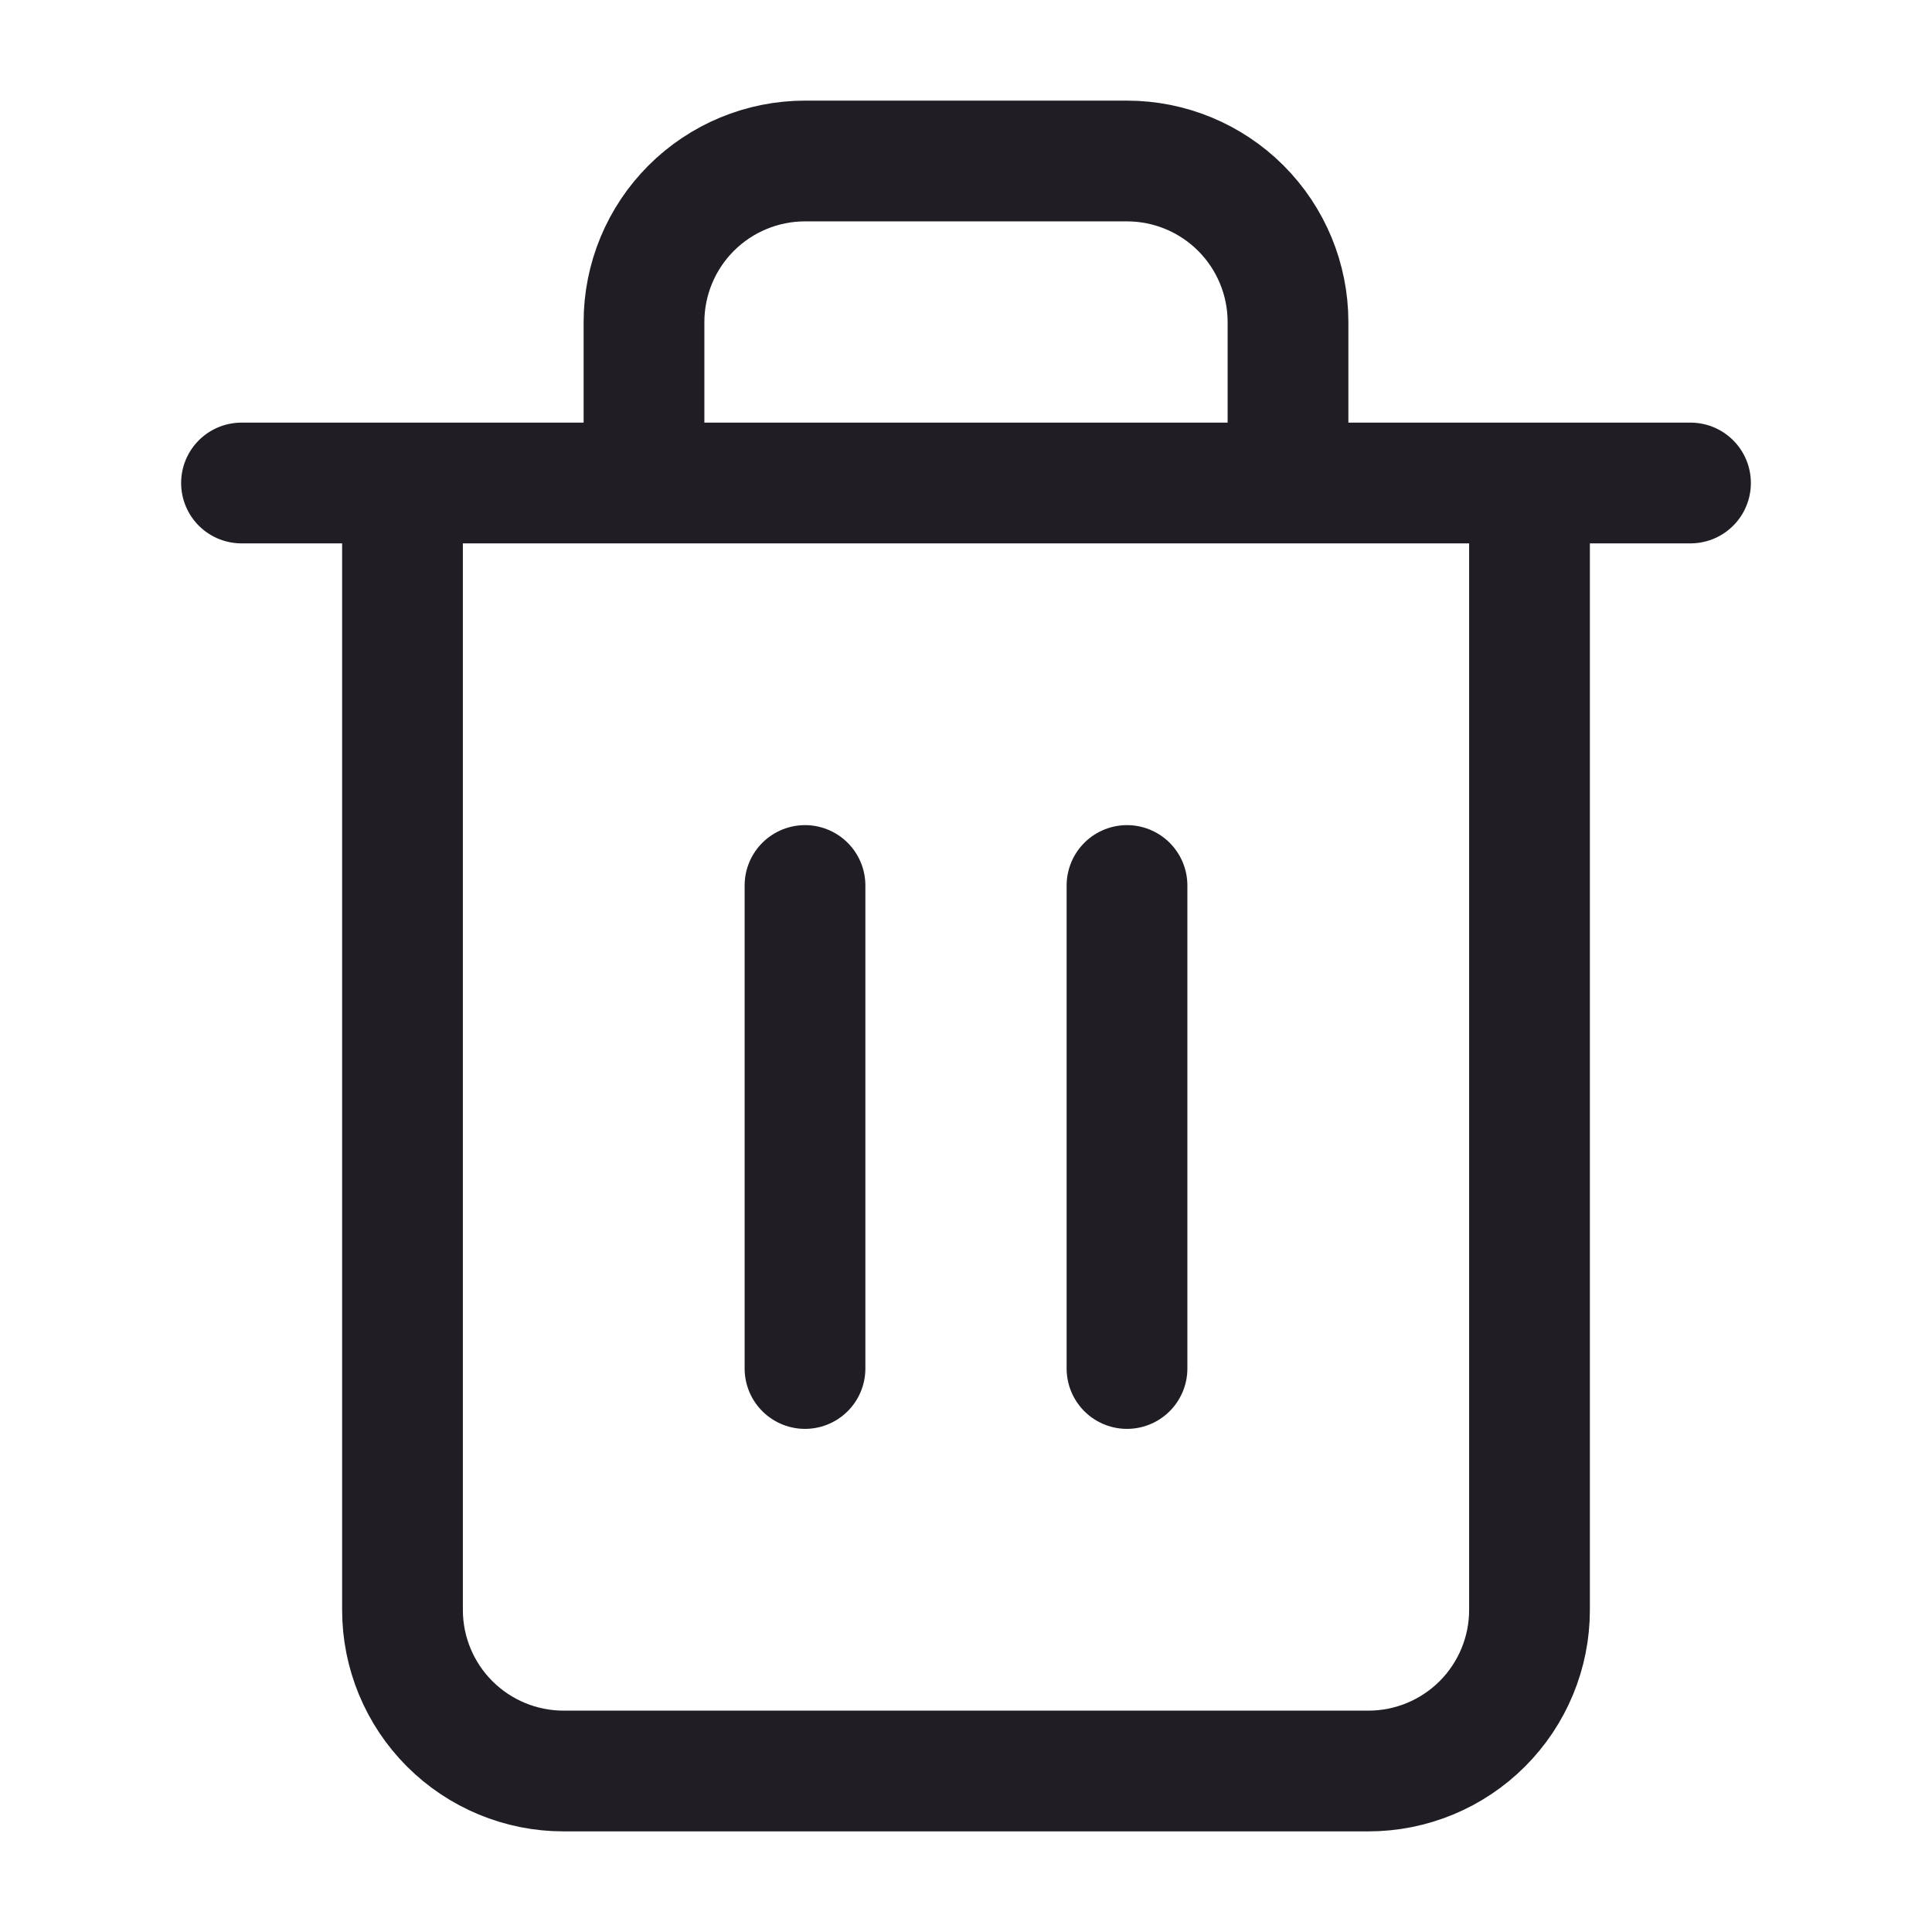
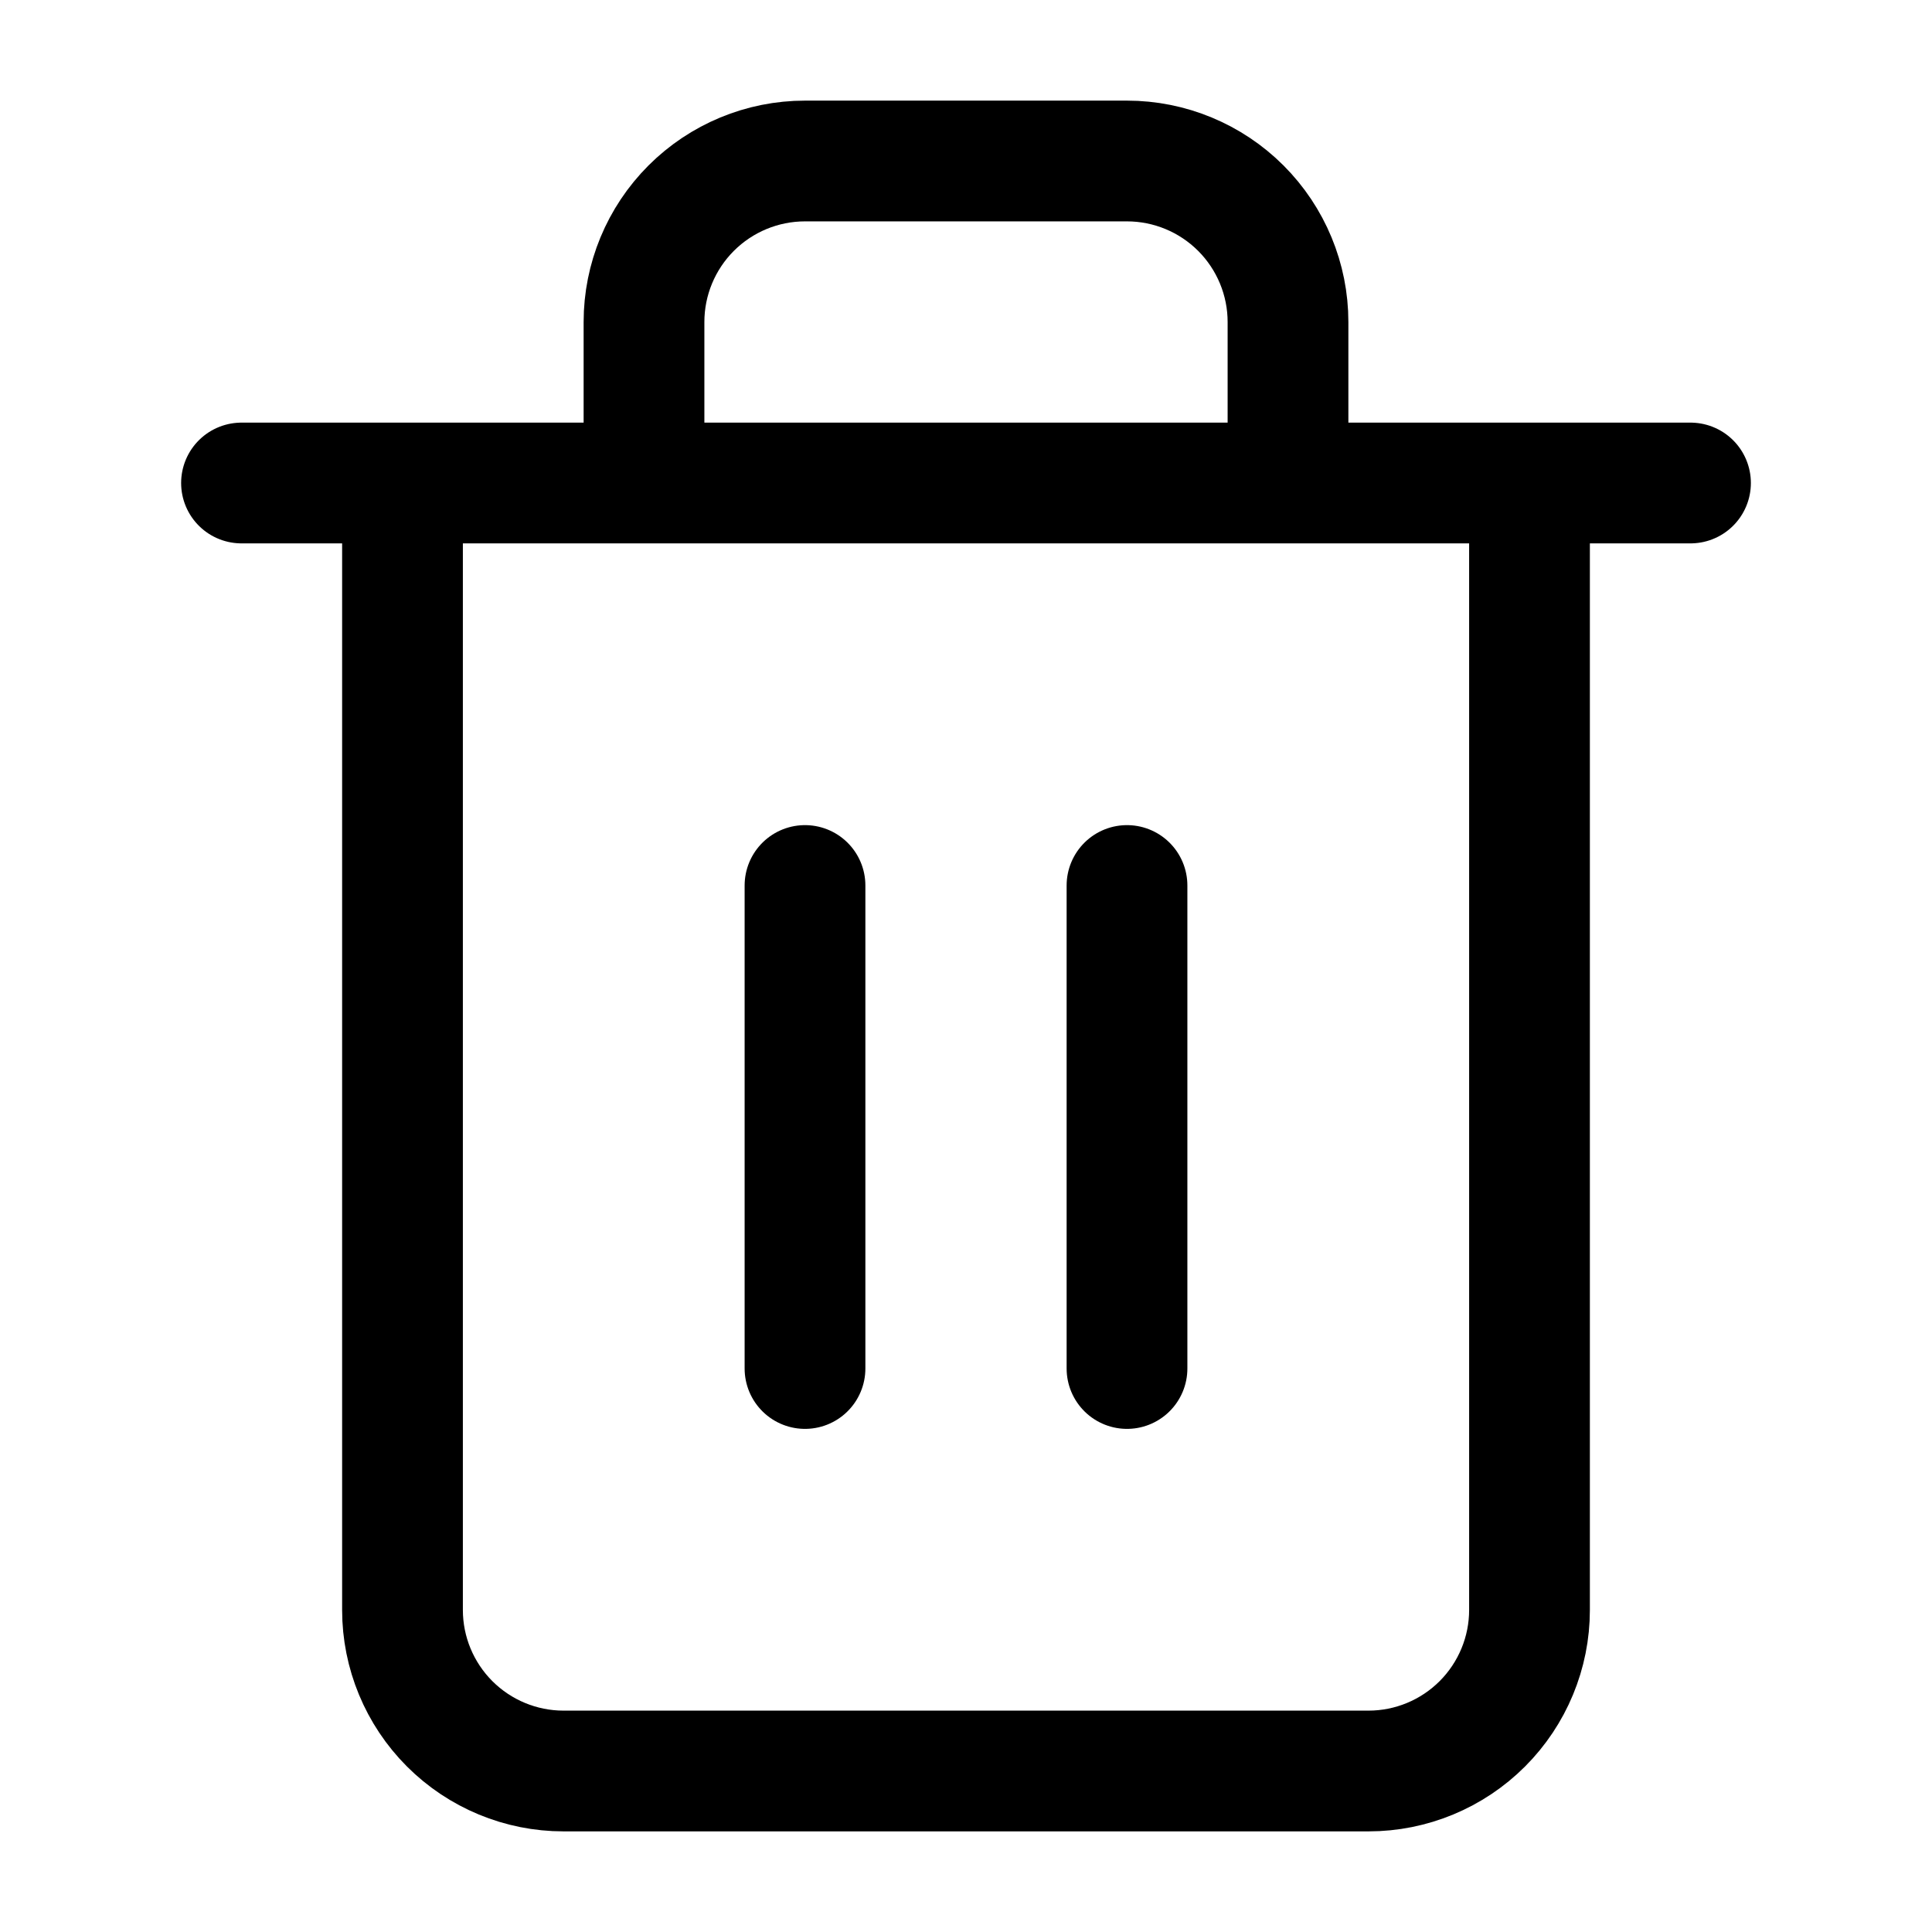
- <svg xmlns="http://www.w3.org/2000/svg" width="24" height="24" viewBox="0 0 24 24" fill="none">
-   <path d="M3 6H5M5 6H21M5 6V20C5 20.53 5.211 21.039 5.586 21.414C5.961 21.789 6.47 22 7 22H17C17.53 22 18.039 21.789 18.414 21.414C18.789 21.039 19 20.53 19 20V6H5ZM8 6V4C8 3.47 8.211 2.961 8.586 2.586C8.961 2.211 9.47 2 10 2H14C14.53 2 15.039 2.211 15.414 2.586C15.789 2.961 16 3.47 16 4V6M10 11V17M14 11V17" stroke="#201E24" stroke-width="1.5" stroke-linecap="round" stroke-linejoin="round" />
+ <svg xmlns="http://www.w3.org/2000/svg" viewBox="0 0 24 24" fill="none">
+   <path d="M3 6H5M5 6H21M5 6V20C5 20.53 5.211 21.039 5.586 21.414C5.961 21.789 6.47 22 7 22H17C17.53 22 18.039 21.789 18.414 21.414C18.789 21.039 19 20.53 19 20V6H5ZM8 6V4C8 3.47 8.211 2.961 8.586 2.586C8.961 2.211 9.47 2 10 2H14C14.53 2 15.039 2.211 15.414 2.586C15.789 2.961 16 3.47 16 4V6M10 11V17M14 11V17" stroke="currentColor" stroke-width="1.5" stroke-linecap="round" stroke-linejoin="round" />
</svg>
